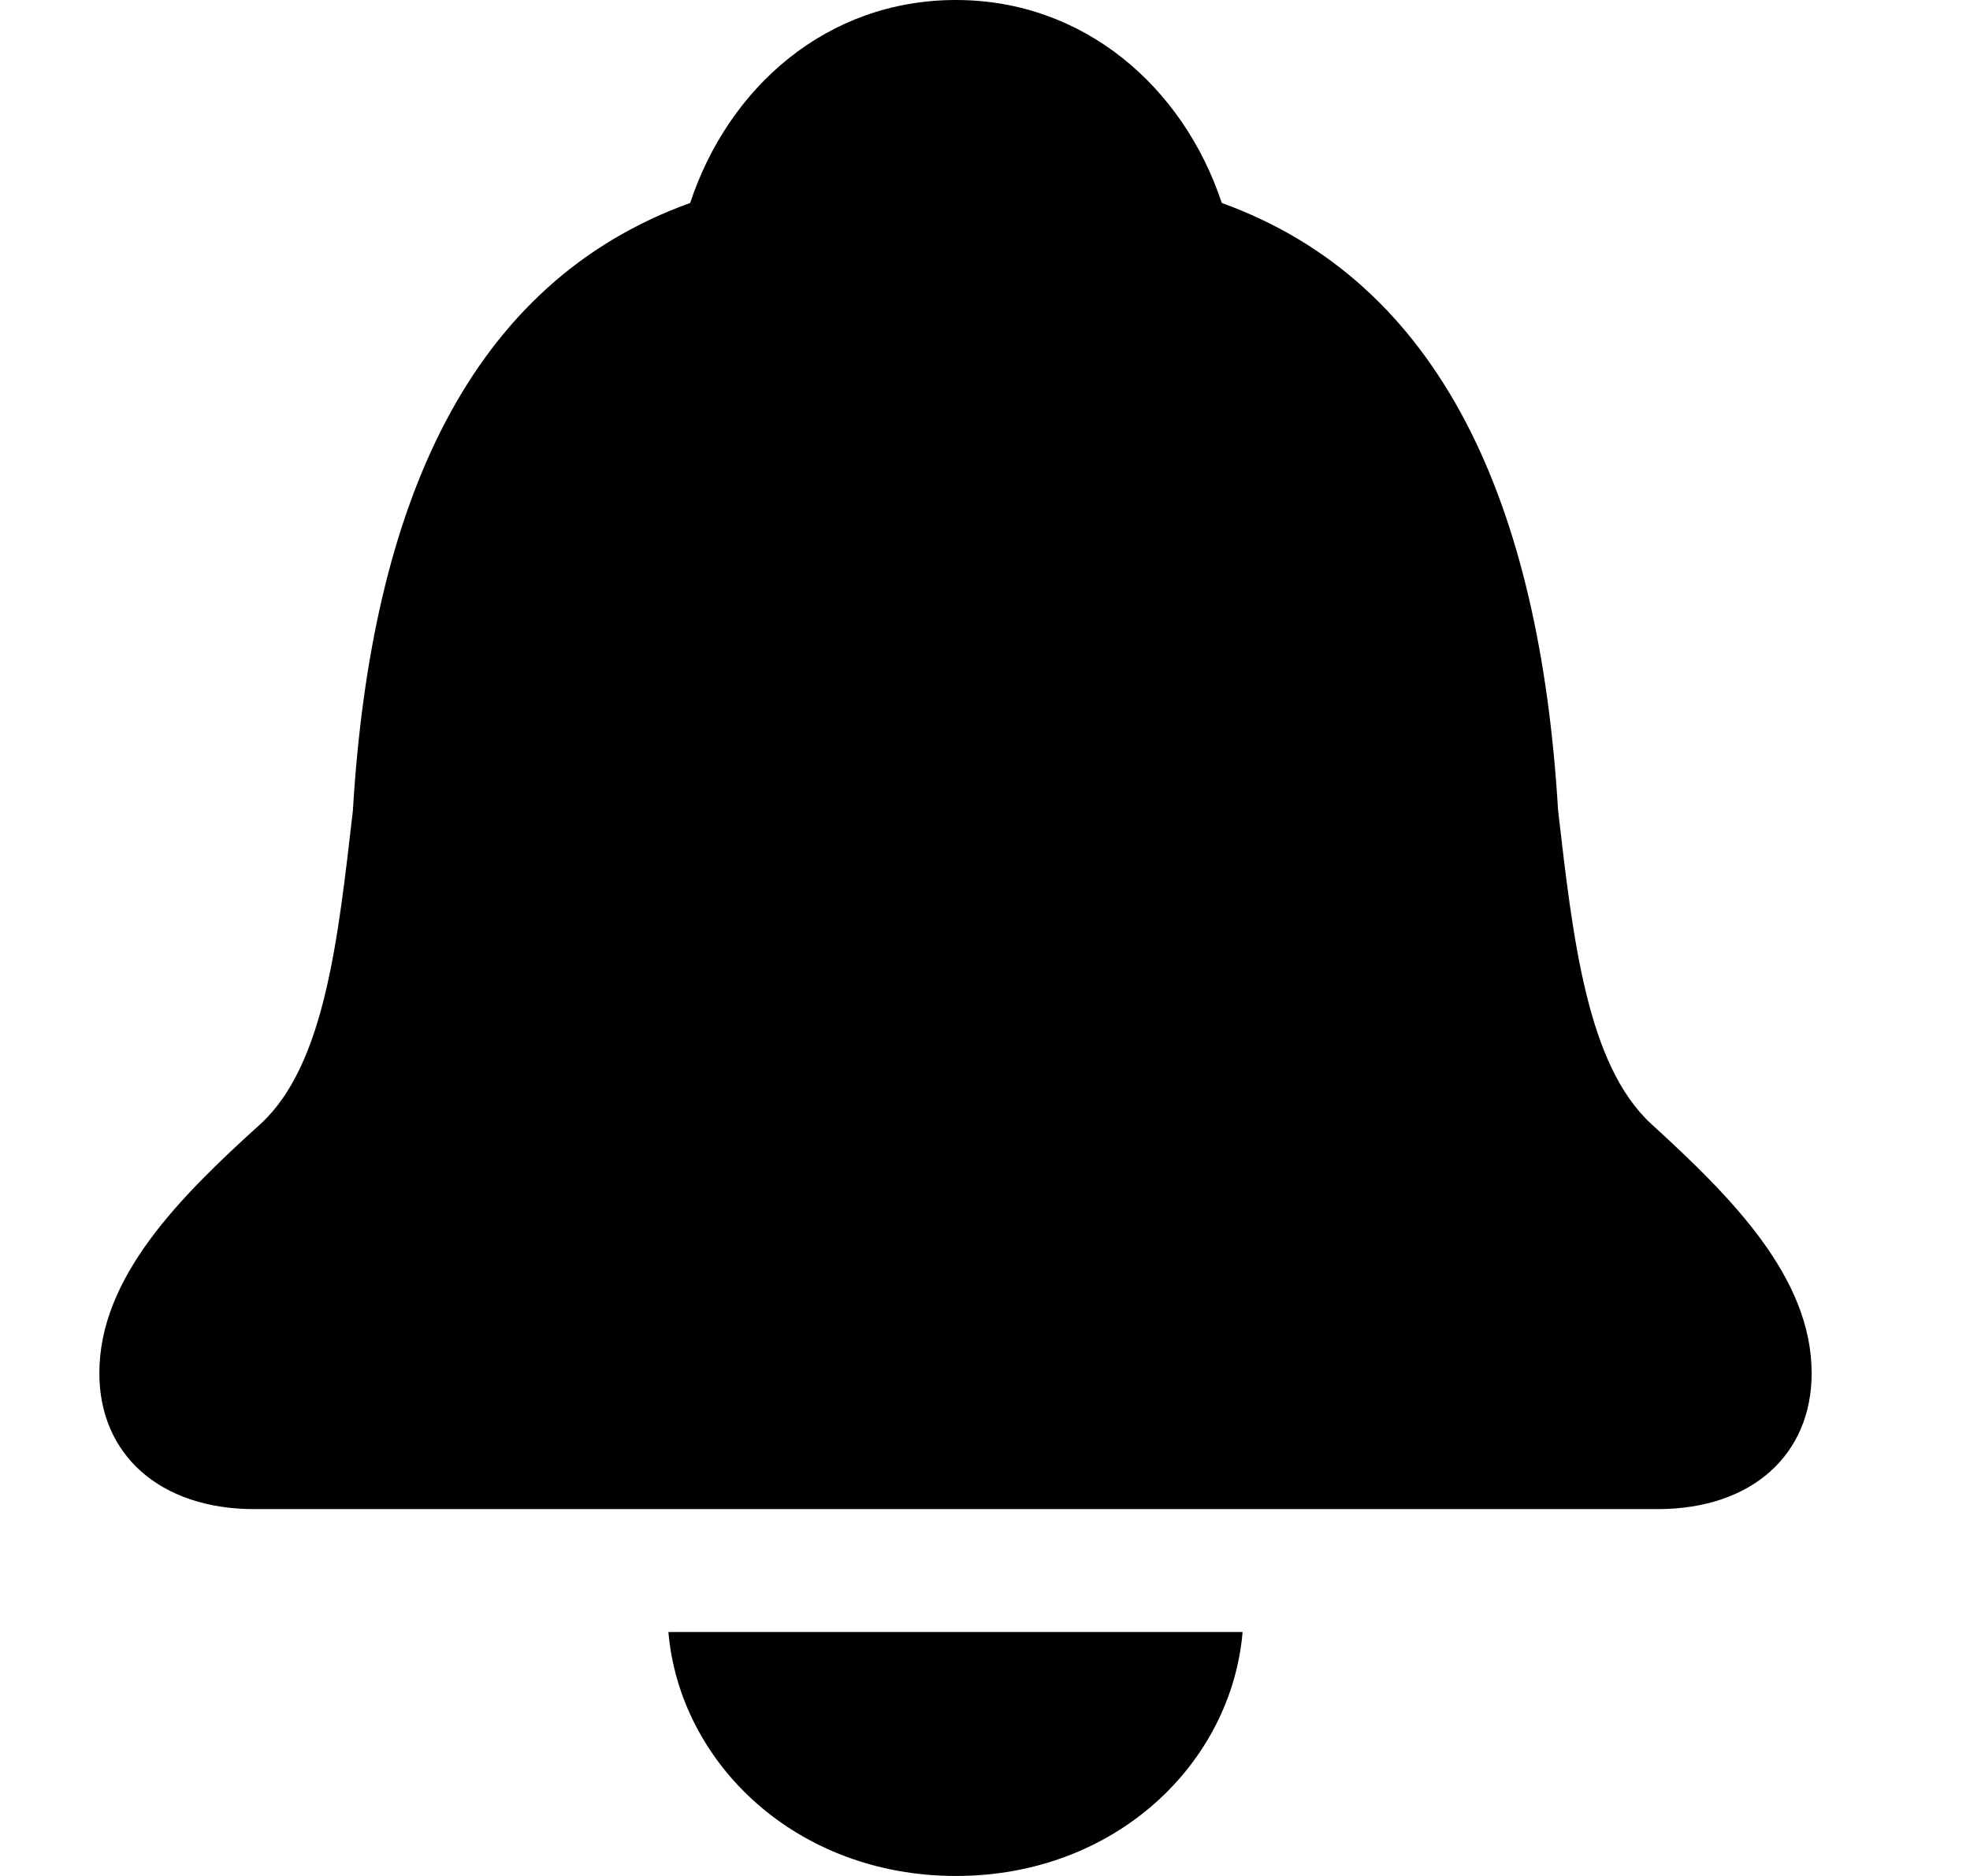
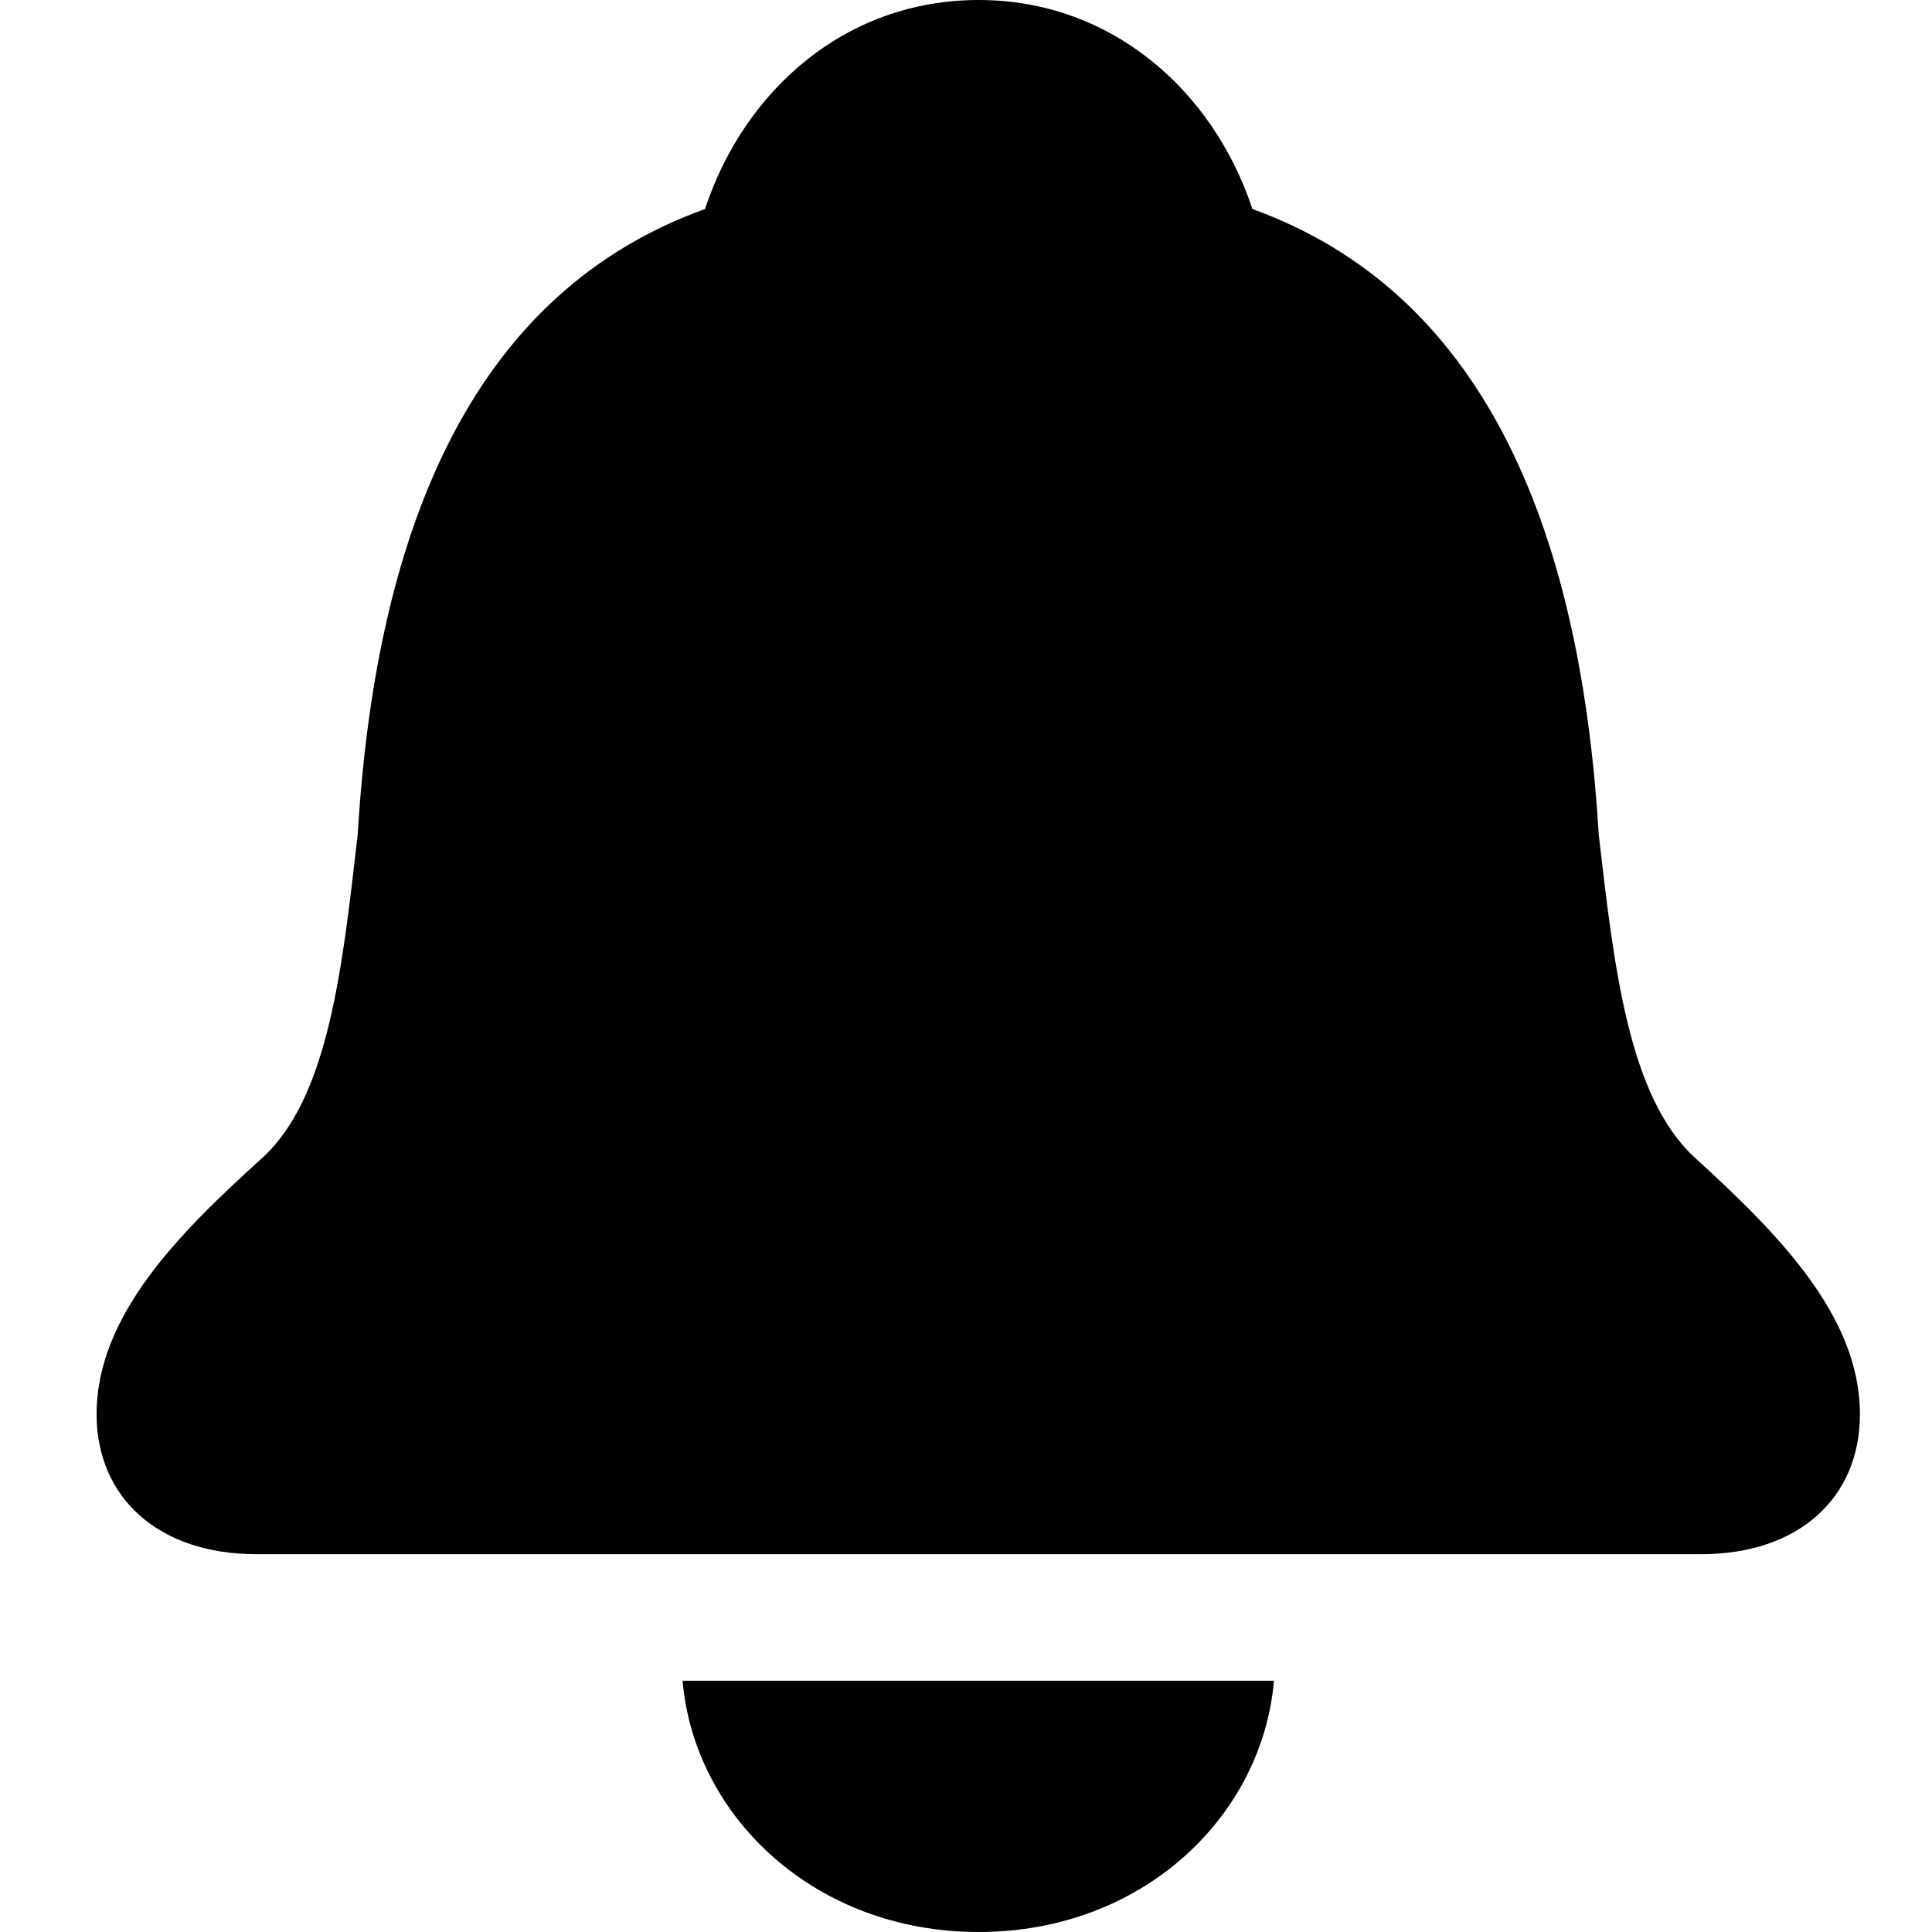
- <svg xmlns="http://www.w3.org/2000/svg" width="21" height="20" viewBox="0 0 21 20" fill="none">
-   <path d="M2.712 16.089H17.668C18.681 16.089 19.312 15.504 19.312 14.64C19.312 13.618 18.458 12.764 17.603 11.983C16.916 11.352 16.767 10.005 16.609 8.639C16.414 5.369 15.364 3.01 13.024 2.164C12.615 0.929 11.556 3.05176e-05 10.19 3.05176e-05C8.815 3.05176e-05 7.766 0.929 7.357 2.164C5.007 3.01 3.957 5.369 3.762 8.639C3.604 10.005 3.465 11.352 2.777 11.983C1.913 12.764 1.059 13.618 1.059 14.64C1.059 15.504 1.7 16.089 2.712 16.089ZM10.19 20C11.89 20 13.126 18.802 13.246 17.399H7.125C7.246 18.802 8.49 20 10.19 20Z" fill="black" />
+ <svg xmlns="http://www.w3.org/2000/svg" width="20" height="20" viewBox="0 0 20 20" fill="none">
+   <path d="M2.654 16.089H17.609C18.622 16.089 19.254 15.504 19.254 14.64C19.254 13.618 18.399 12.764 17.544 11.983C16.857 11.352 16.708 10.005 16.55 8.639C16.355 5.369 15.306 3.01 12.965 2.164C12.556 0.929 11.497 3.05176e-05 10.131 3.05176e-05C8.757 3.05176e-05 7.707 0.929 7.298 2.164C4.948 3.01 3.898 5.369 3.703 8.639C3.545 10.005 3.406 11.352 2.719 11.983C1.855 12.764 1 13.618 1 14.64C1 15.504 1.641 16.089 2.654 16.089ZM10.131 20C11.831 20 13.067 18.802 13.188 17.399H7.066C7.187 18.802 8.431 20 10.131 20Z" fill="black" />
</svg>
